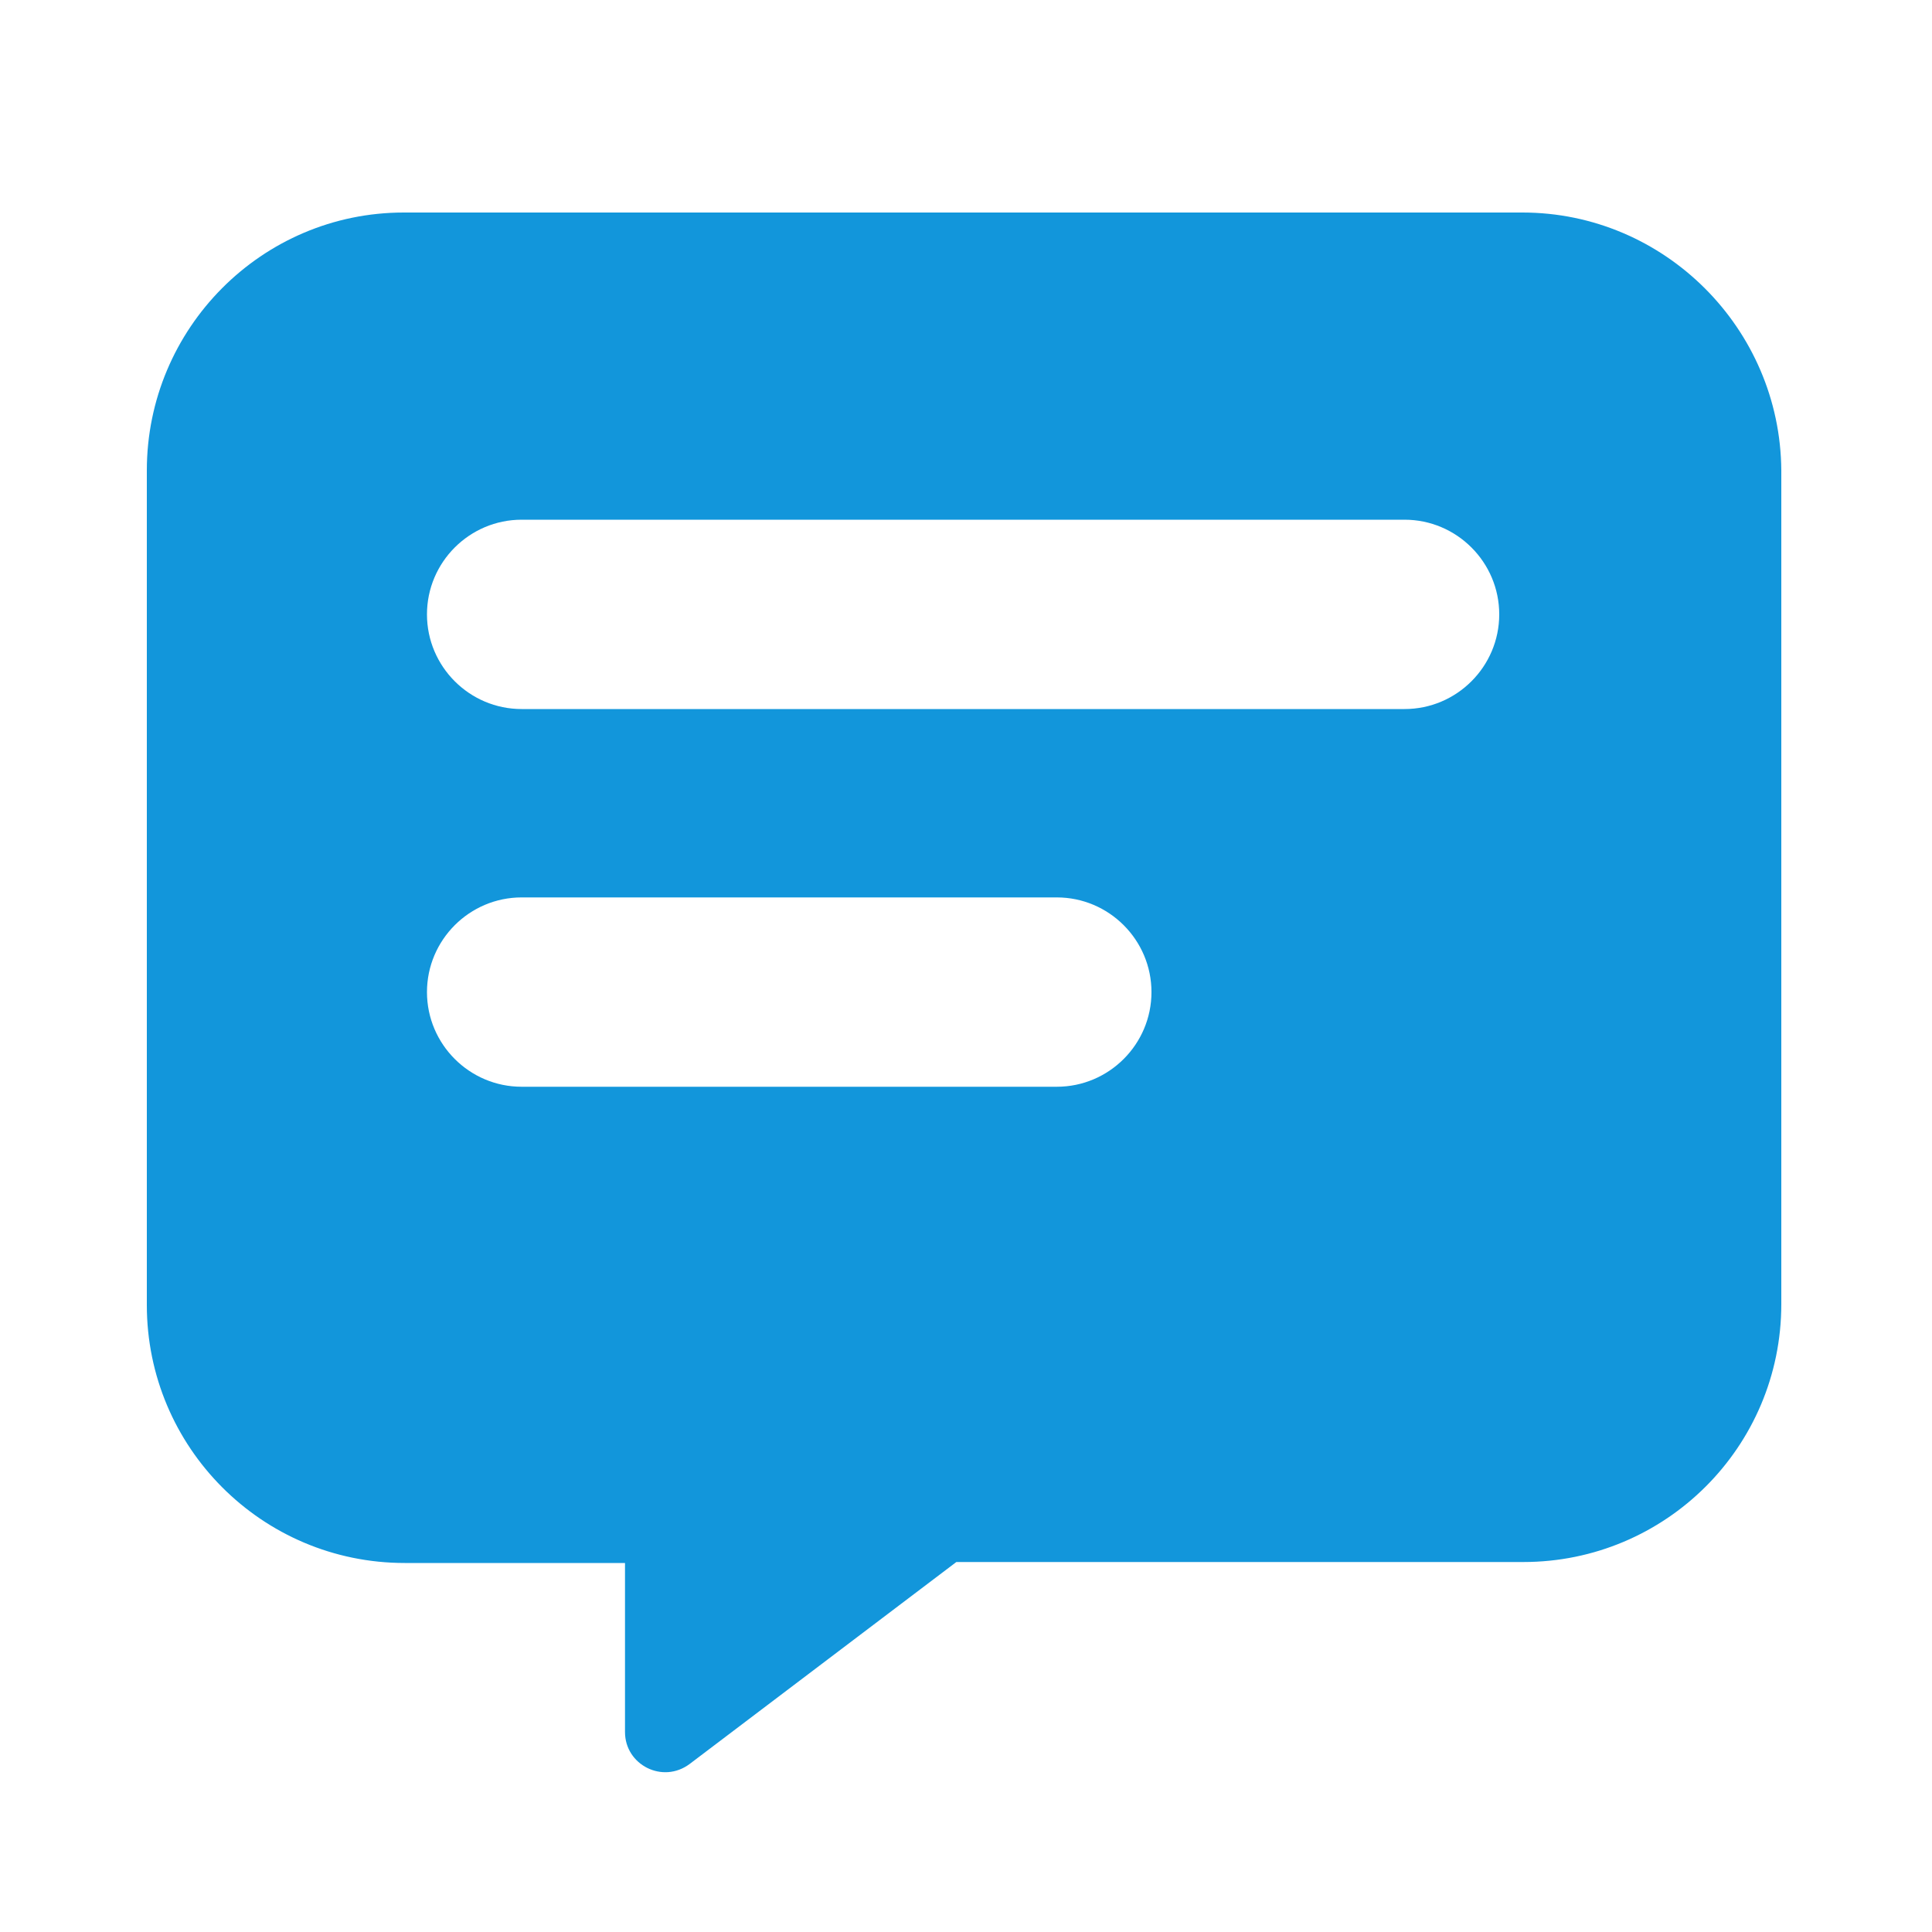
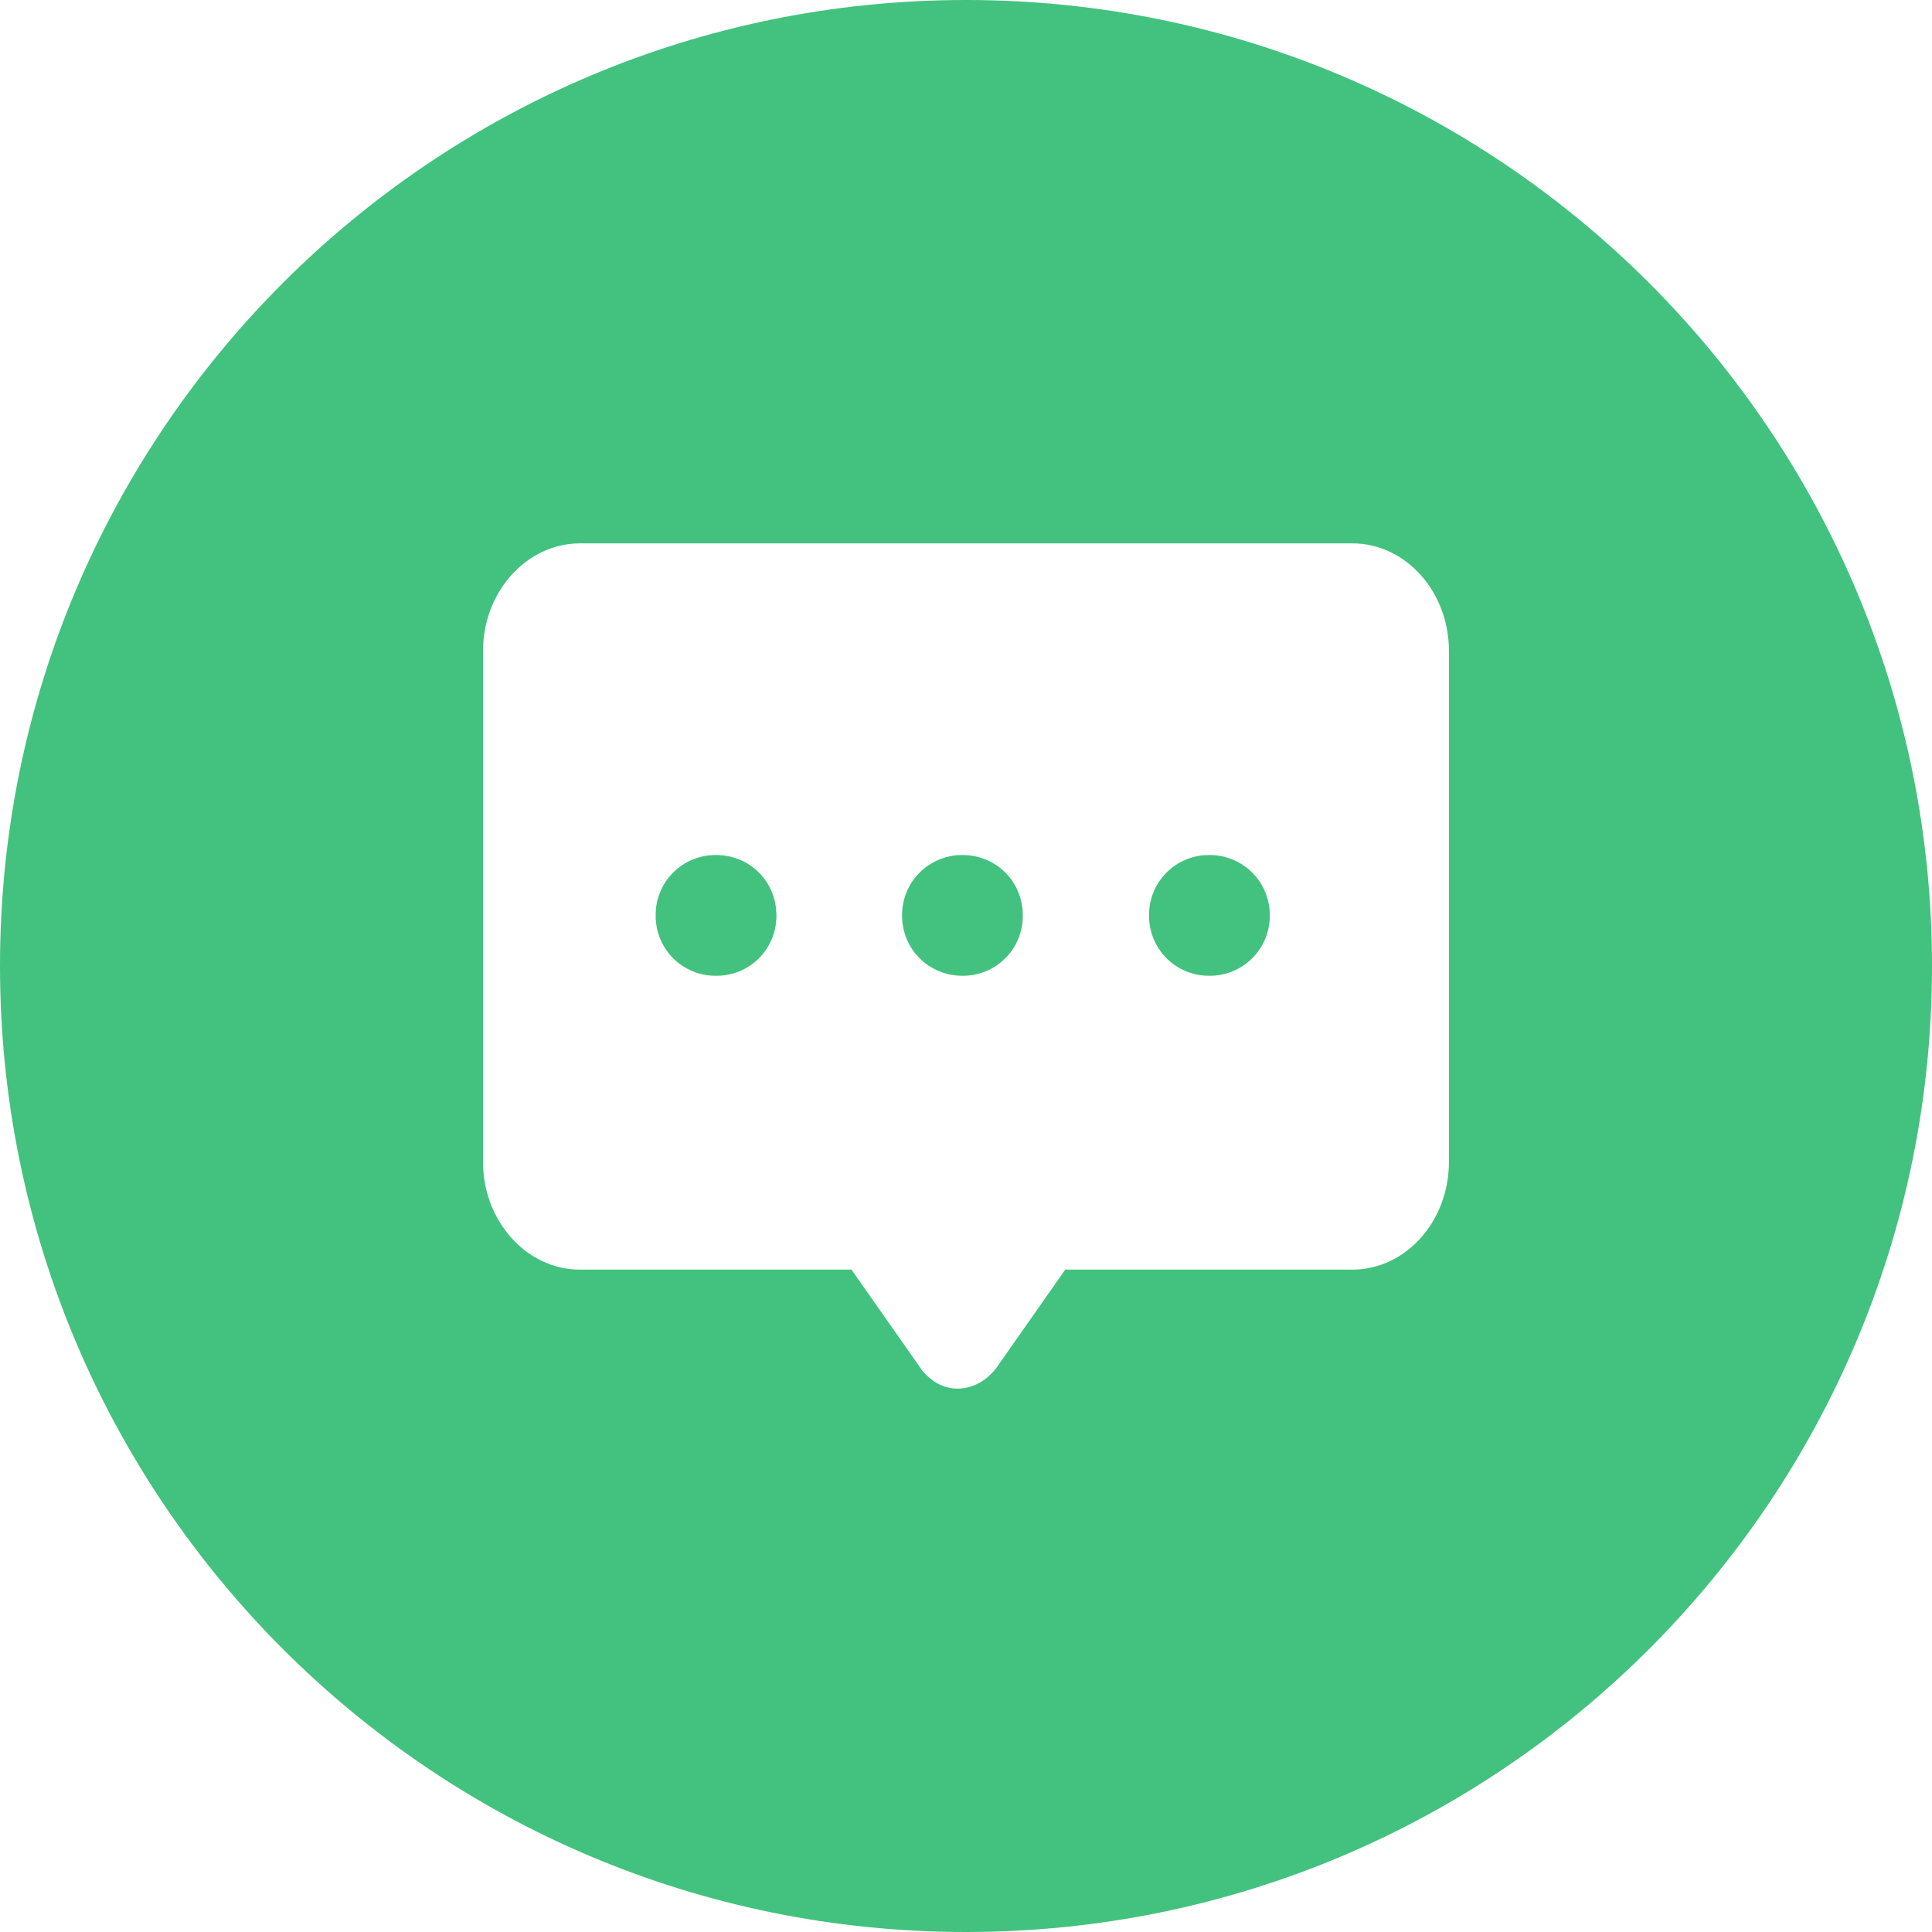
- <svg xmlns="http://www.w3.org/2000/svg" t="1784147078903" class="icon" viewBox="0 0 1024 1024" version="1.1" p-id="10065" width="200" height="200">
-   <path d="M806.912 112.64H214.016c-75.264 0-136.192 61.44-136.192 136.704v442.368c0 75.264 60.928 136.704 136.704 136.704h116.736v89.6c0 17.408 19.968 27.648 34.304 16.896L506.88 827.904h300.544c75.264 0 136.704-60.928 136.704-136.704V249.344C943.616 174.08 882.176 112.64 806.912 112.64z m-246.784 463.36H276.48c-27.648 0-50.176-22.528-50.176-50.176s22.528-50.176 50.176-50.176h283.648c27.648 0 50.176 22.528 50.176 50.176s-22.528 50.176-50.176 50.176z m184.32-200.192H276.48c-27.648 0-50.176-22.528-50.176-50.176s22.528-50.176 50.176-50.176h467.968c27.648 0 50.176 22.528 50.176 50.176s-22.528 50.176-50.176 50.176z" p-id="10066" fill="#1296db" />
+ <svg xmlns="http://www.w3.org/2000/svg" t="1785103468492" class="icon" viewBox="0 0 1024 1024" version="1.1" p-id="17385" width="200" height="200">
+   <path d="M512 1024C229.216 1024 0 794.784 0 512S229.216 0 512 0s512 229.216 512 512-229.216 512-512 512z m204.8-736H307.328C279.168 288 256 313.664 256 345.056v270.784c0 31.424 23.168 57.088 51.296 57.088h144l36.48 52c1.184 1.92 2.688 3.616 4.416 4.928 10.944 10.08 26.848 7.264 35.968-4.928l36.448-52H716.8c28.256 0 51.168-25.664 51.168-57.088v-270.784C768 313.664 745.088 288 716.8 288z m-337.28 229.184a31.68 31.68 0 0 1-32-31.936 31.68 31.68 0 0 1 32-32.064c17.92 0 32 14.08 32 32.064a31.68 31.68 0 0 1-32 31.936z m130.592 0c-17.824 0-32-14.08-32-31.936a31.776 31.776 0 0 1 32-32.064c17.952 0 32 14.08 32 32.064a31.68 31.68 0 0 1-32 31.936z m130.848 0a31.68 31.68 0 0 1-31.936-31.936 31.68 31.68 0 0 1 31.936-32.064 31.808 31.808 0 0 1 32.064 32.064 31.776 31.776 0 0 1-32.064 31.936z" fill="#42C27E" p-id="17386" />
</svg>
